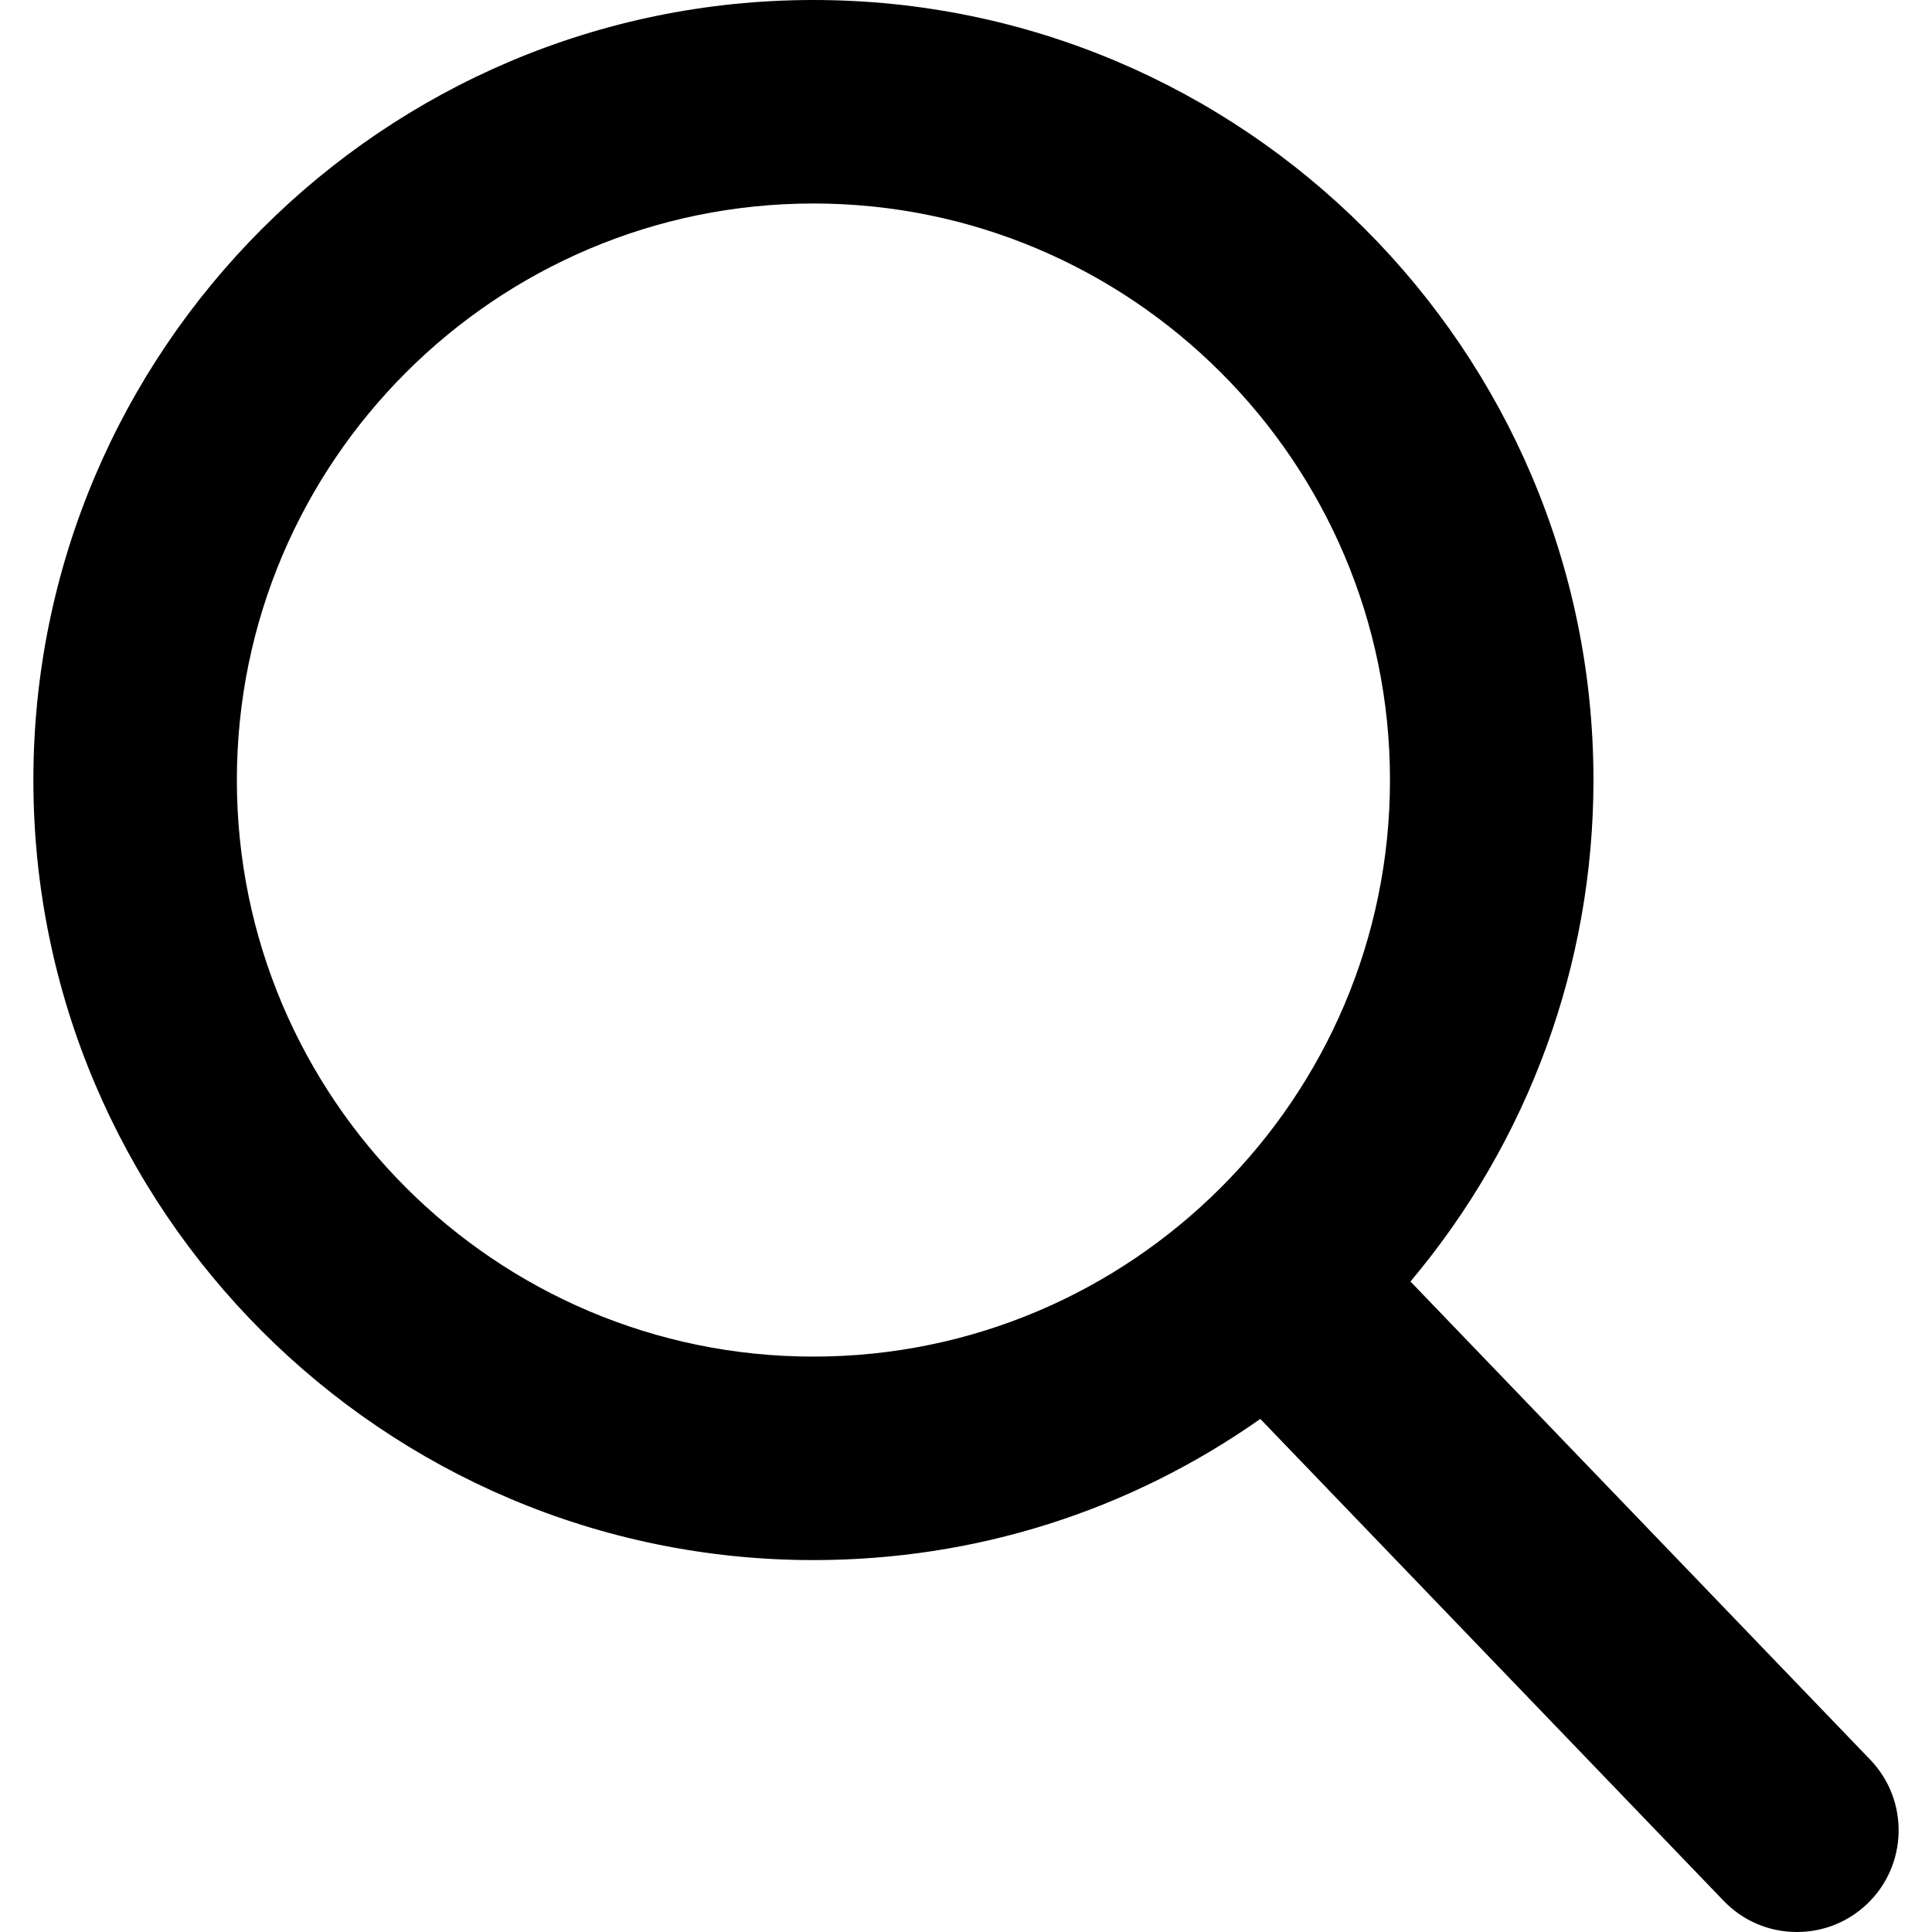
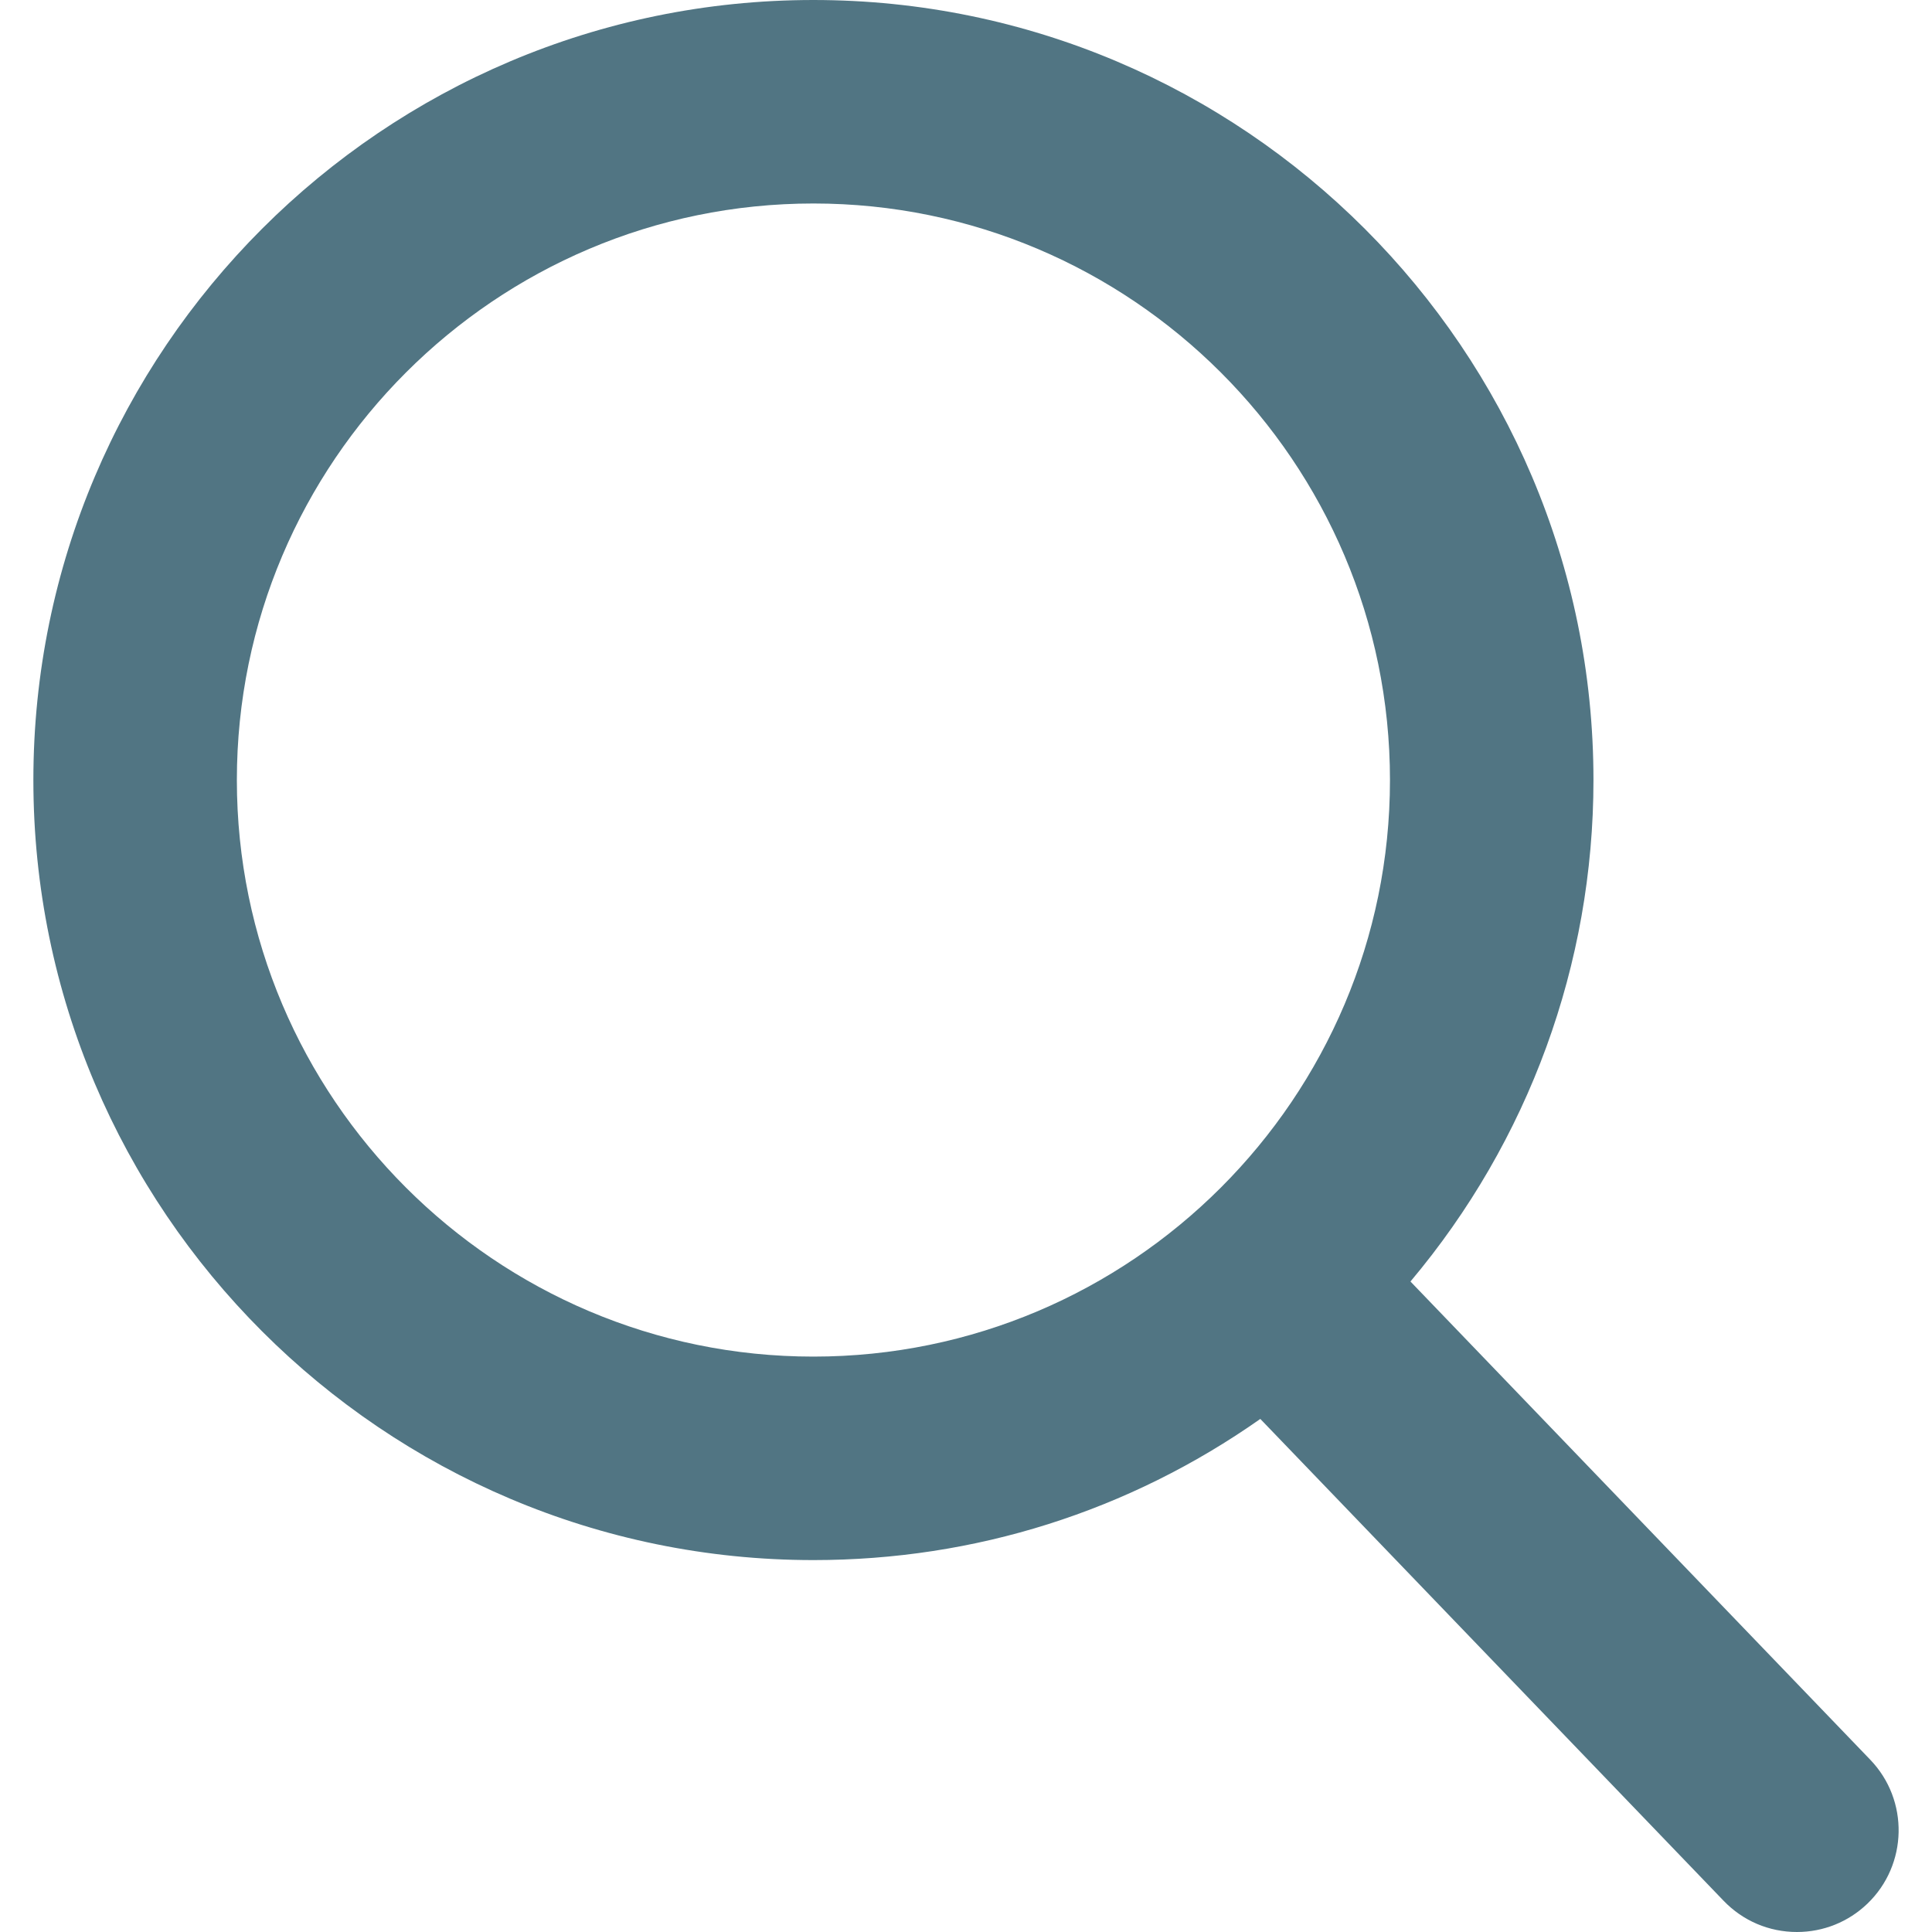
<svg xmlns="http://www.w3.org/2000/svg" version="1.1" id="Capa_1" x="0px" y="0px" viewBox="0 0 56.966 56.966" style="enable-background:new 0 0 56.966 56.966;" xml:space="preserve">
+   <style>
+   path {
+     fill: #517583;
+   }
+ </style>
  <path d="M55.146,51.887L41.588,37.786c3.486-4.144,5.396-9.358,5.396-14.786c0-12.682-10.318-23-23-23s-23,10.318-23,23  s10.318,23,23,23c4.761,0,9.298-1.436,13.177-4.162l13.661,14.208c0.571,0.593,1.339,0.92,2.162,0.92  c0.779,0,1.518-0.297,2.079-0.837C56.255,54.982,56.293,53.08,55.146,51.887z M23.984,6c9.374,0,17,7.626,17,17s-7.626,17-17,17  s-17-7.626-17-17S14.61,6,23.984,6z" />
  <g>
</g>
  <g>
</g>
  <g>
</g>
  <g>
</g>
  <g>
</g>
  <g>
</g>
  <g>
</g>
  <g>
</g>
  <g>
</g>
  <g>
</g>
  <g>
</g>
  <g>
</g>
  <g>
</g>
  <g>
</g>
  <g>
</g>
</svg>
